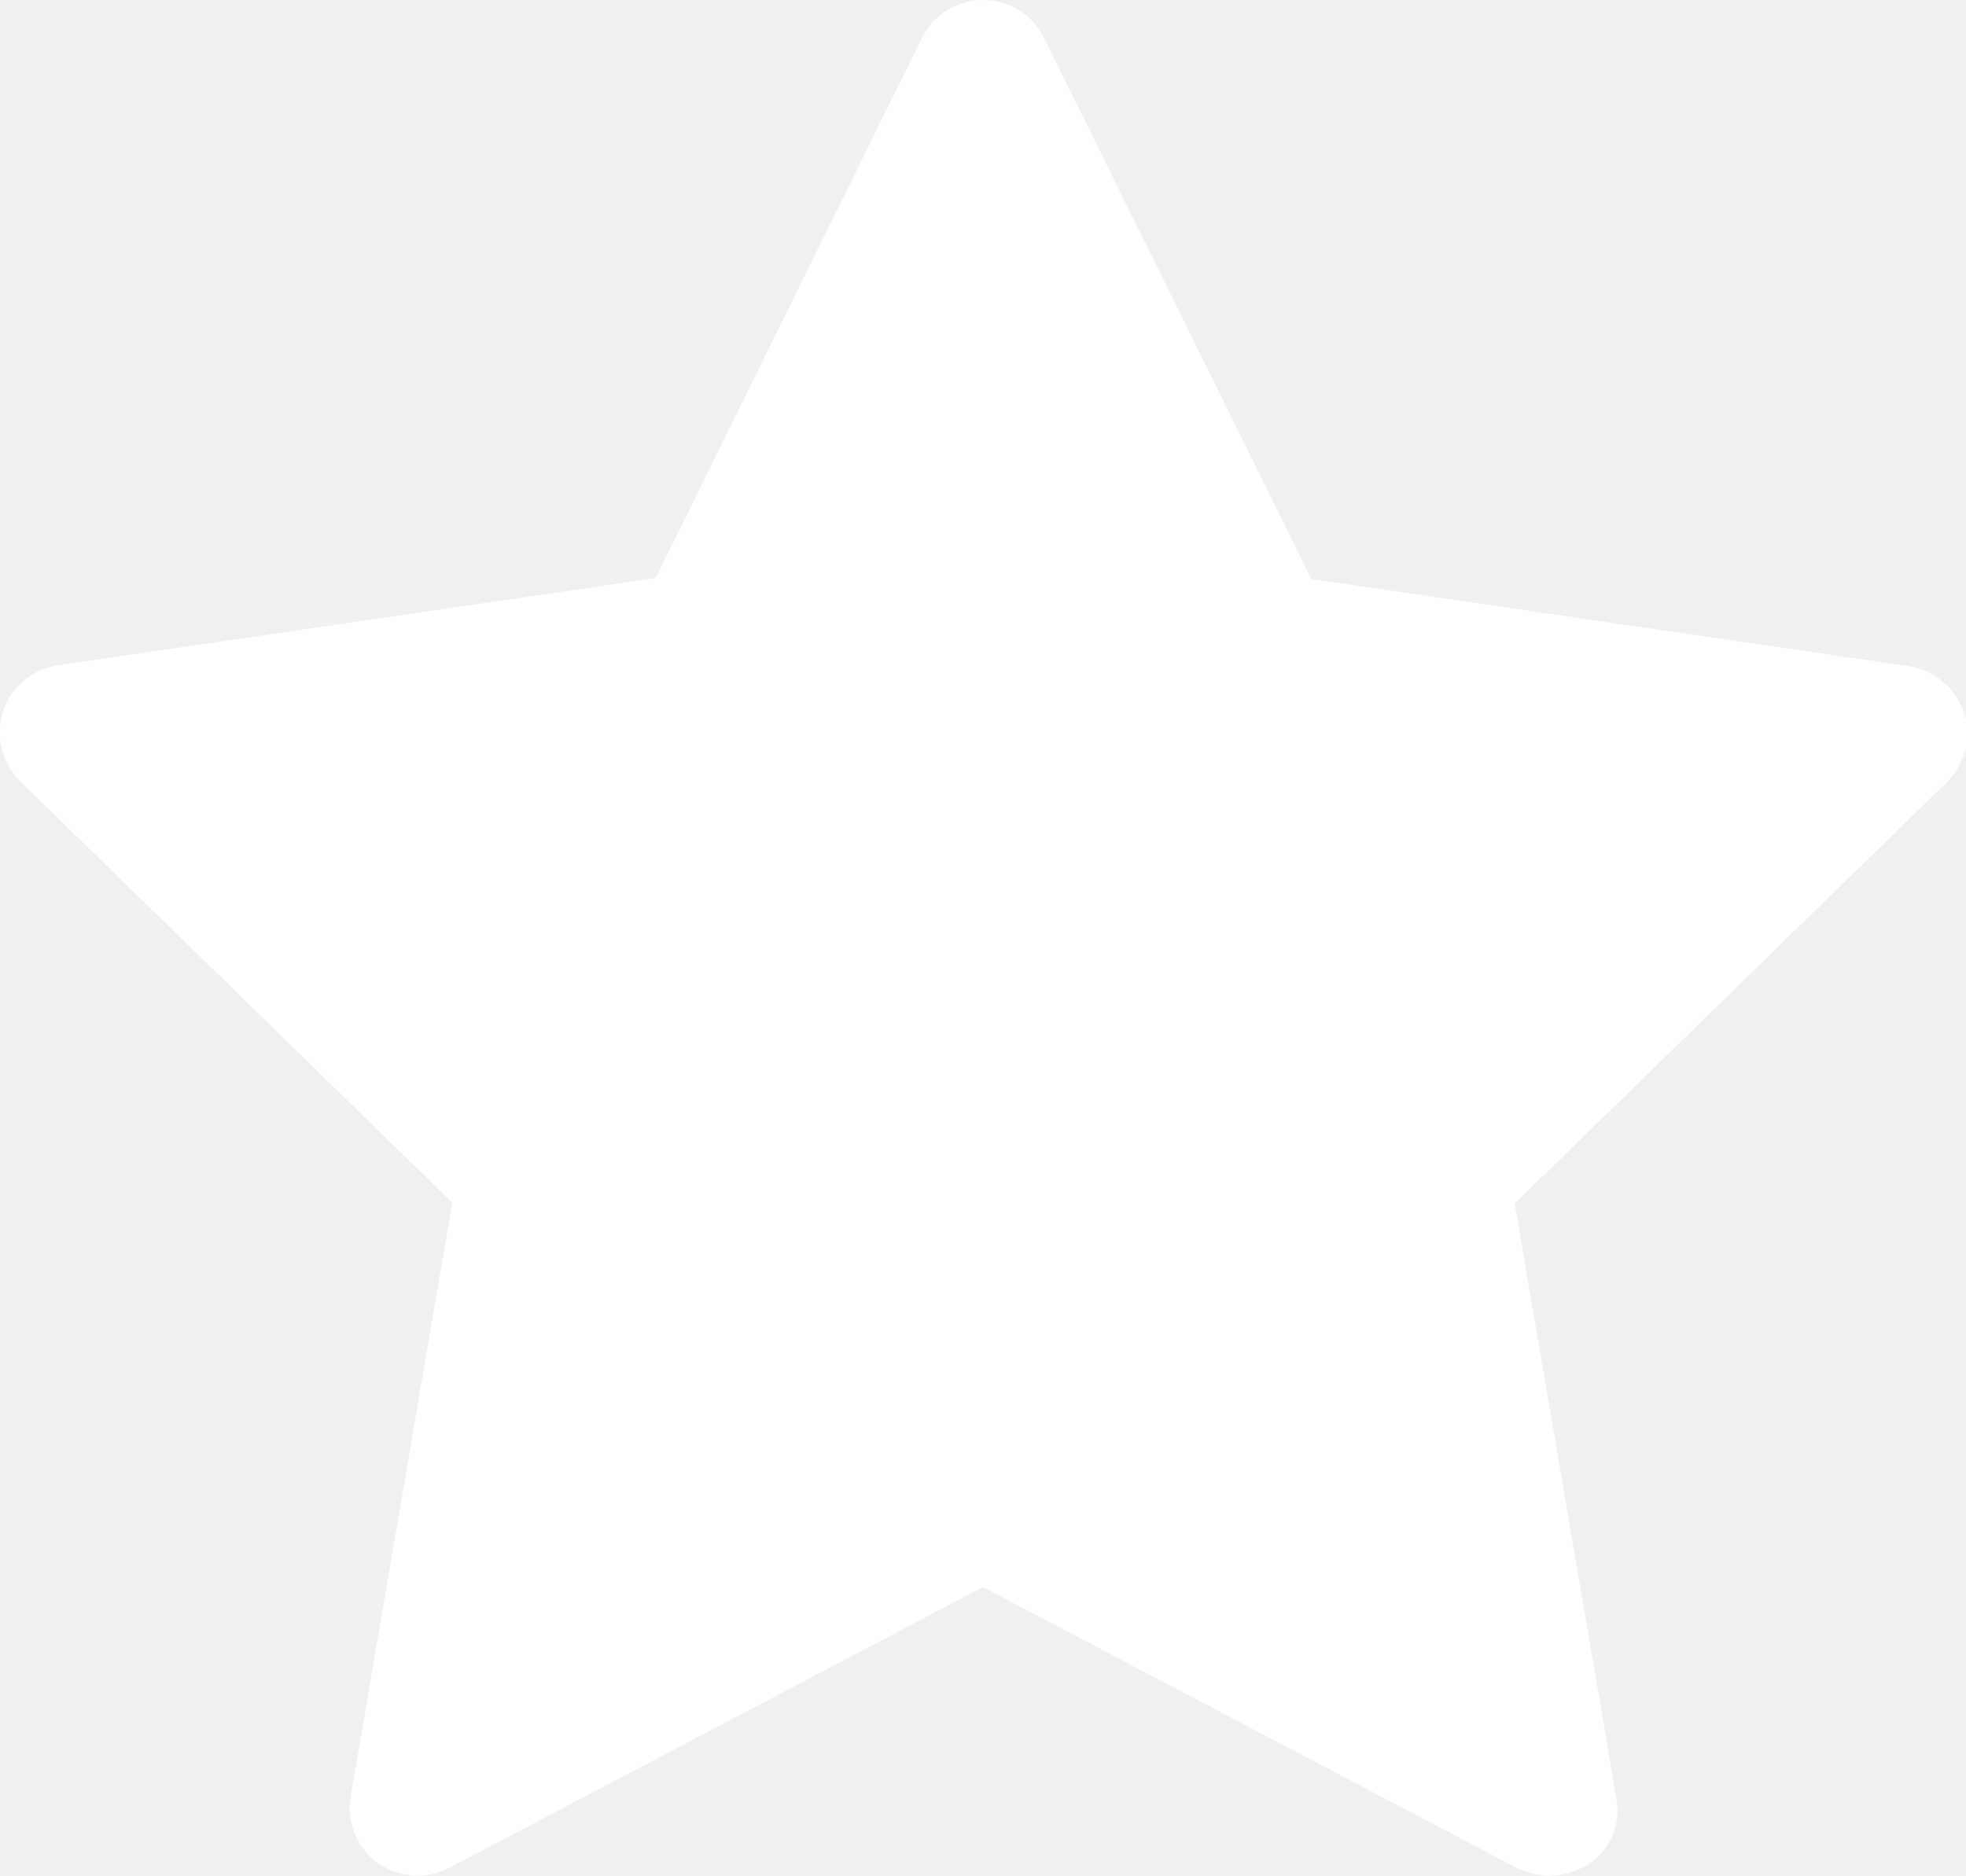
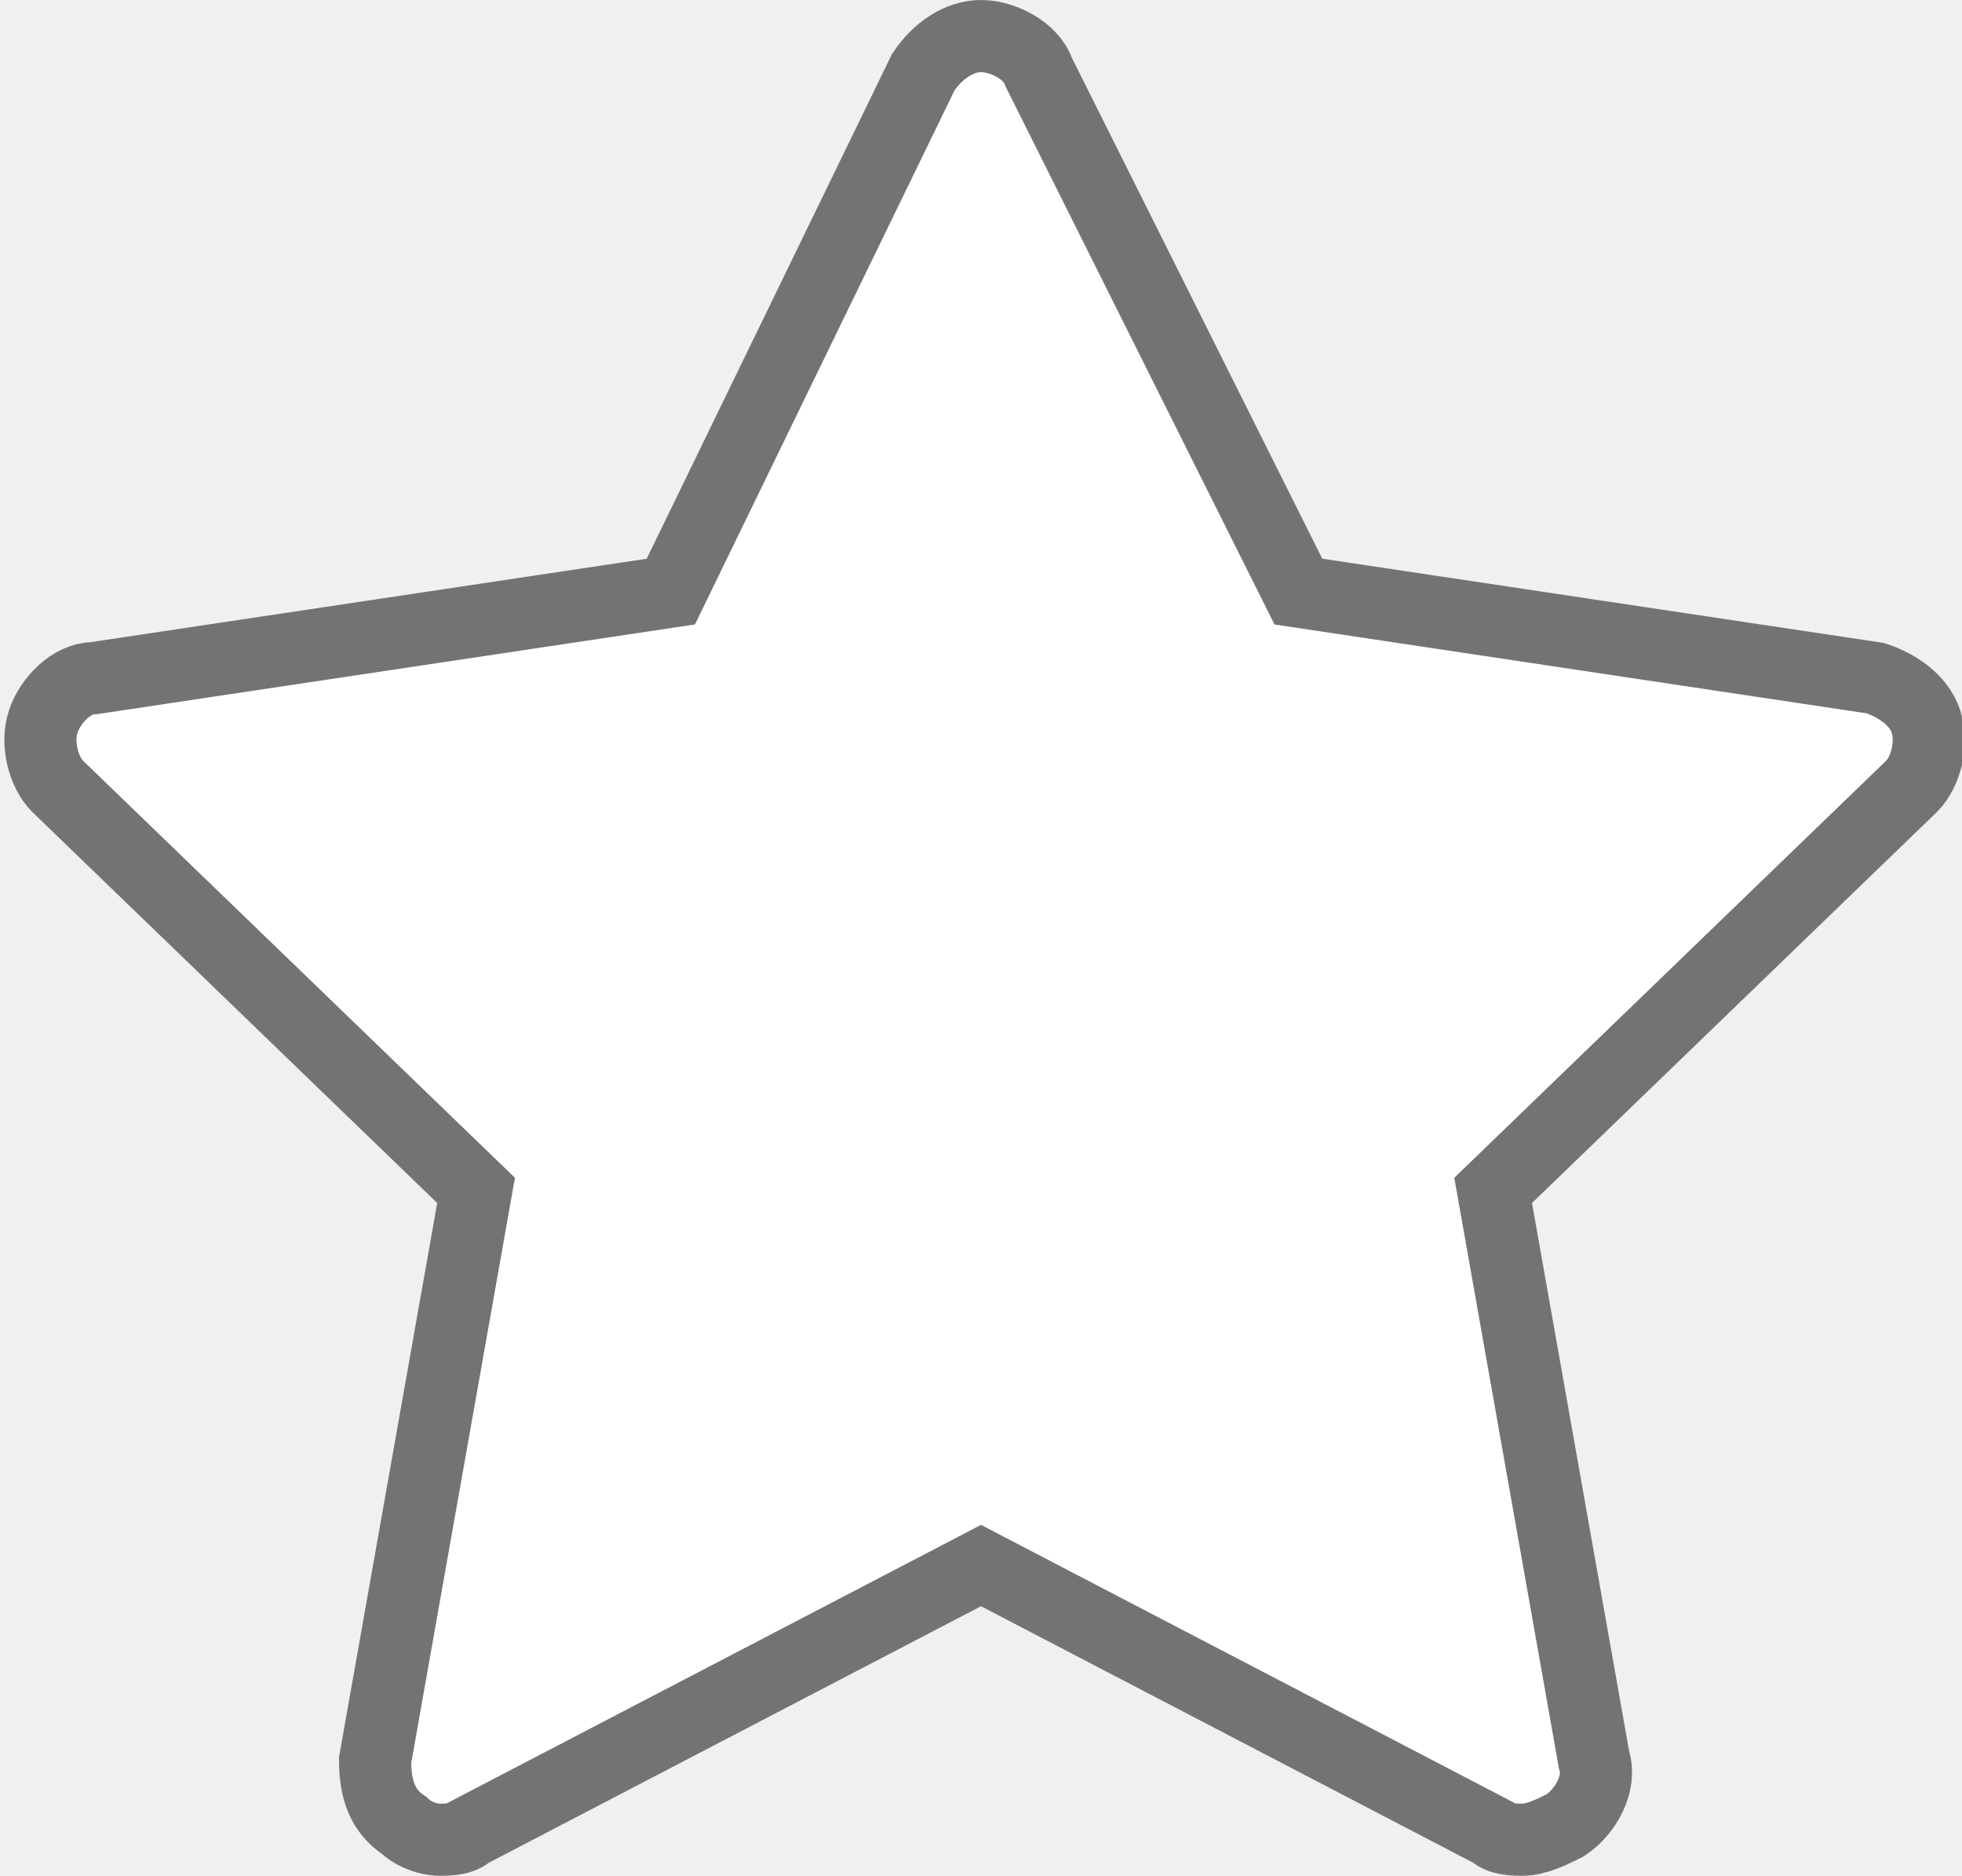
- <svg xmlns="http://www.w3.org/2000/svg" version="1.1" id="Layer_1" x="0px" y="0px" viewBox="0 0 203 193.7" enable-background="new 0 0 203 193.7" xml:space="preserve">
-   <path fill="#FFFFFF" d="M159.9,193.7c-1.1,0-2.2-0.3-3.3-0.8l-55.1-29l-55.1,29c-1,0.5-2.1,0.8-3.3,0.8c-1.5,0-2.9-0.5-4.1-1.3  c-2.2-1.6-3.2-4.2-2.8-6.8l10.5-61.4L2.1,80.7c-1.9-1.9-2.6-4.6-1.8-7.2c0.8-2.5,3-4.4,5.7-4.8l61.7-9L95.2,3.9  c1.2-2.4,3.6-3.9,6.3-3.9s5.1,1.5,6.3,3.9l27.6,55.9l61.7,9c2.6,0.4,4.8,2.2,5.7,4.8s0.1,5.3-1.8,7.2l-44.6,43.5l10.5,61.4  c0.5,2.6-0.6,5.3-2.8,6.8C162.8,193.3,161.4,193.7,159.9,193.7z" />
+ <svg xmlns="http://www.w3.org/2000/svg" version="1.1" id="Layer_1" x="0px" y="0px" viewBox="292.6 383 27.2 26" enable-background="new 292.6 383 27.2 26" xml:space="preserve">
+   <path fill="#FFFFFF" stroke="#757371" stroke-miterlimit="10" d="M313.7,408.5c-0.1,0-0.3,0-0.4-0.1l-7.1-3.7l-7.1,3.7  c-0.1,0.1-0.3,0.1-0.4,0.1c-0.2,0-0.4-0.1-0.5-0.2c-0.3-0.2-0.4-0.5-0.4-0.9l1.4-7.9l-5.8-5.6c-0.2-0.2-0.3-0.6-0.2-0.9  c0.1-0.3,0.4-0.6,0.7-0.6l8-1.2l3.5-7.2c0.2-0.3,0.5-0.5,0.8-0.5c0.3,0,0.7,0.2,0.8,0.5l3.6,7.2l8,1.2c0.3,0.1,0.6,0.3,0.7,0.6  c0.1,0.3,0,0.7-0.2,0.9l-5.8,5.6l1.4,7.9c0.1,0.3-0.1,0.7-0.4,0.9C314.1,408.4,313.9,408.5,313.7,408.5z" />
</svg>
